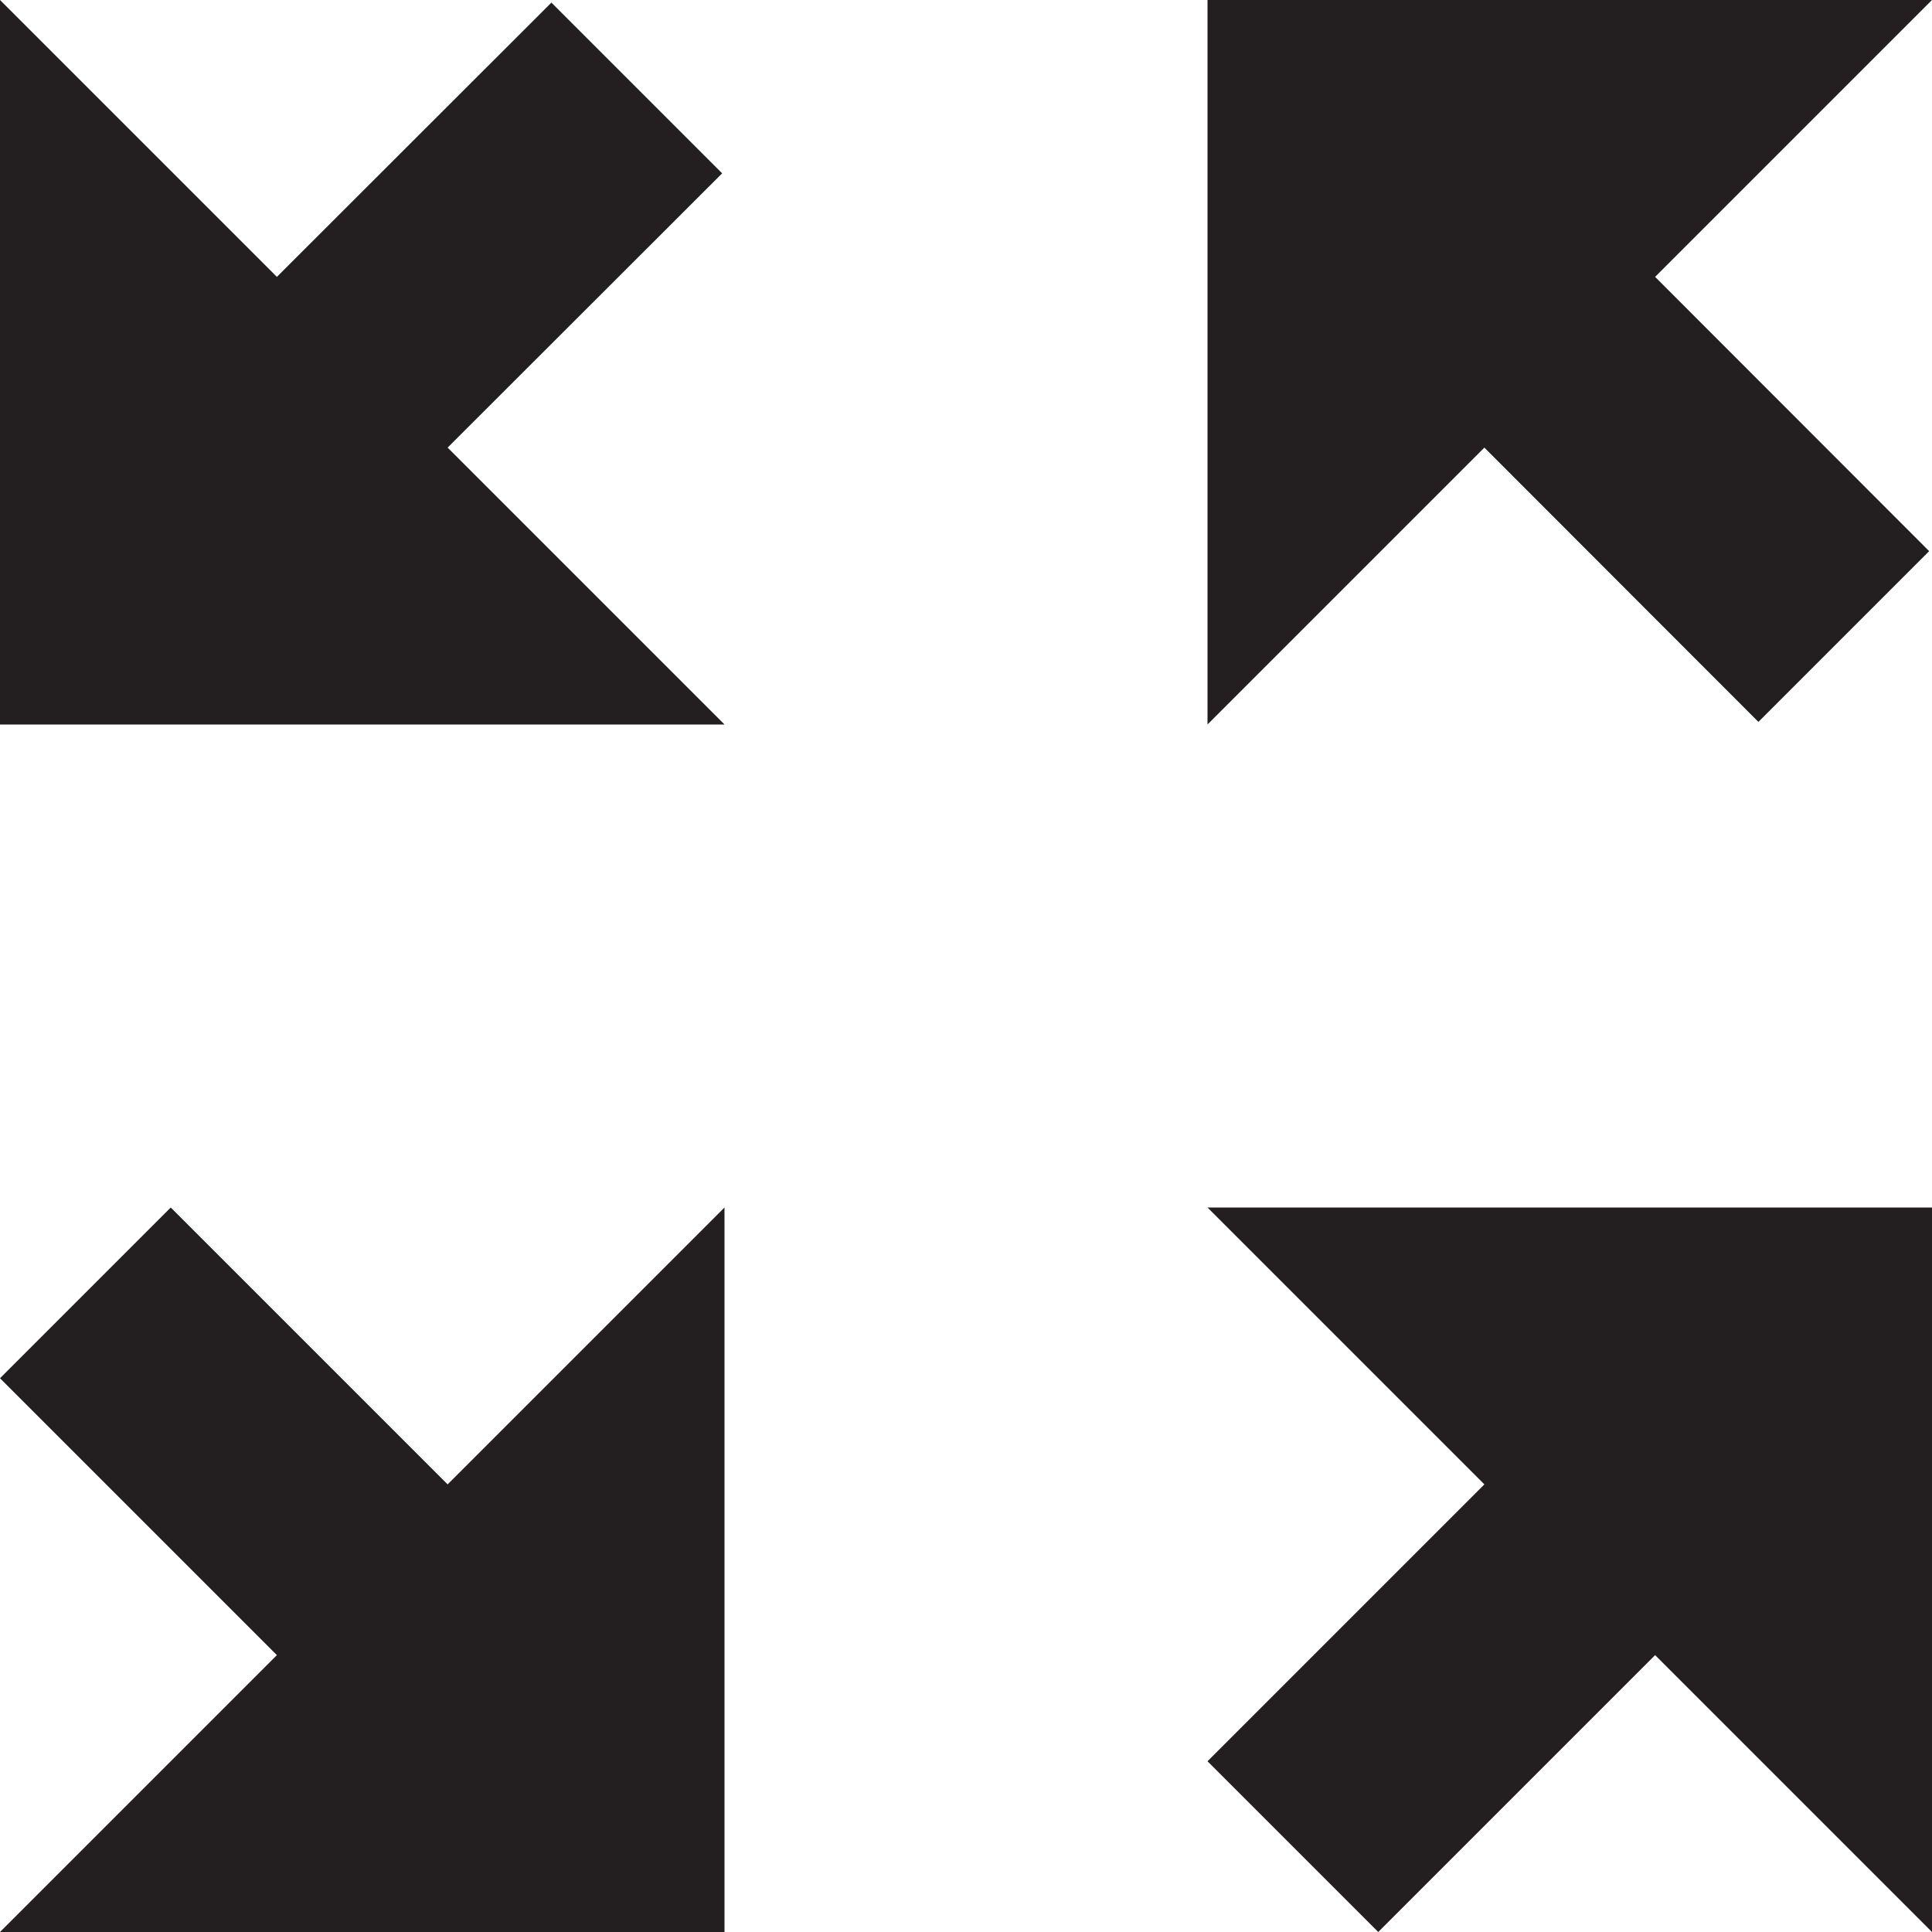
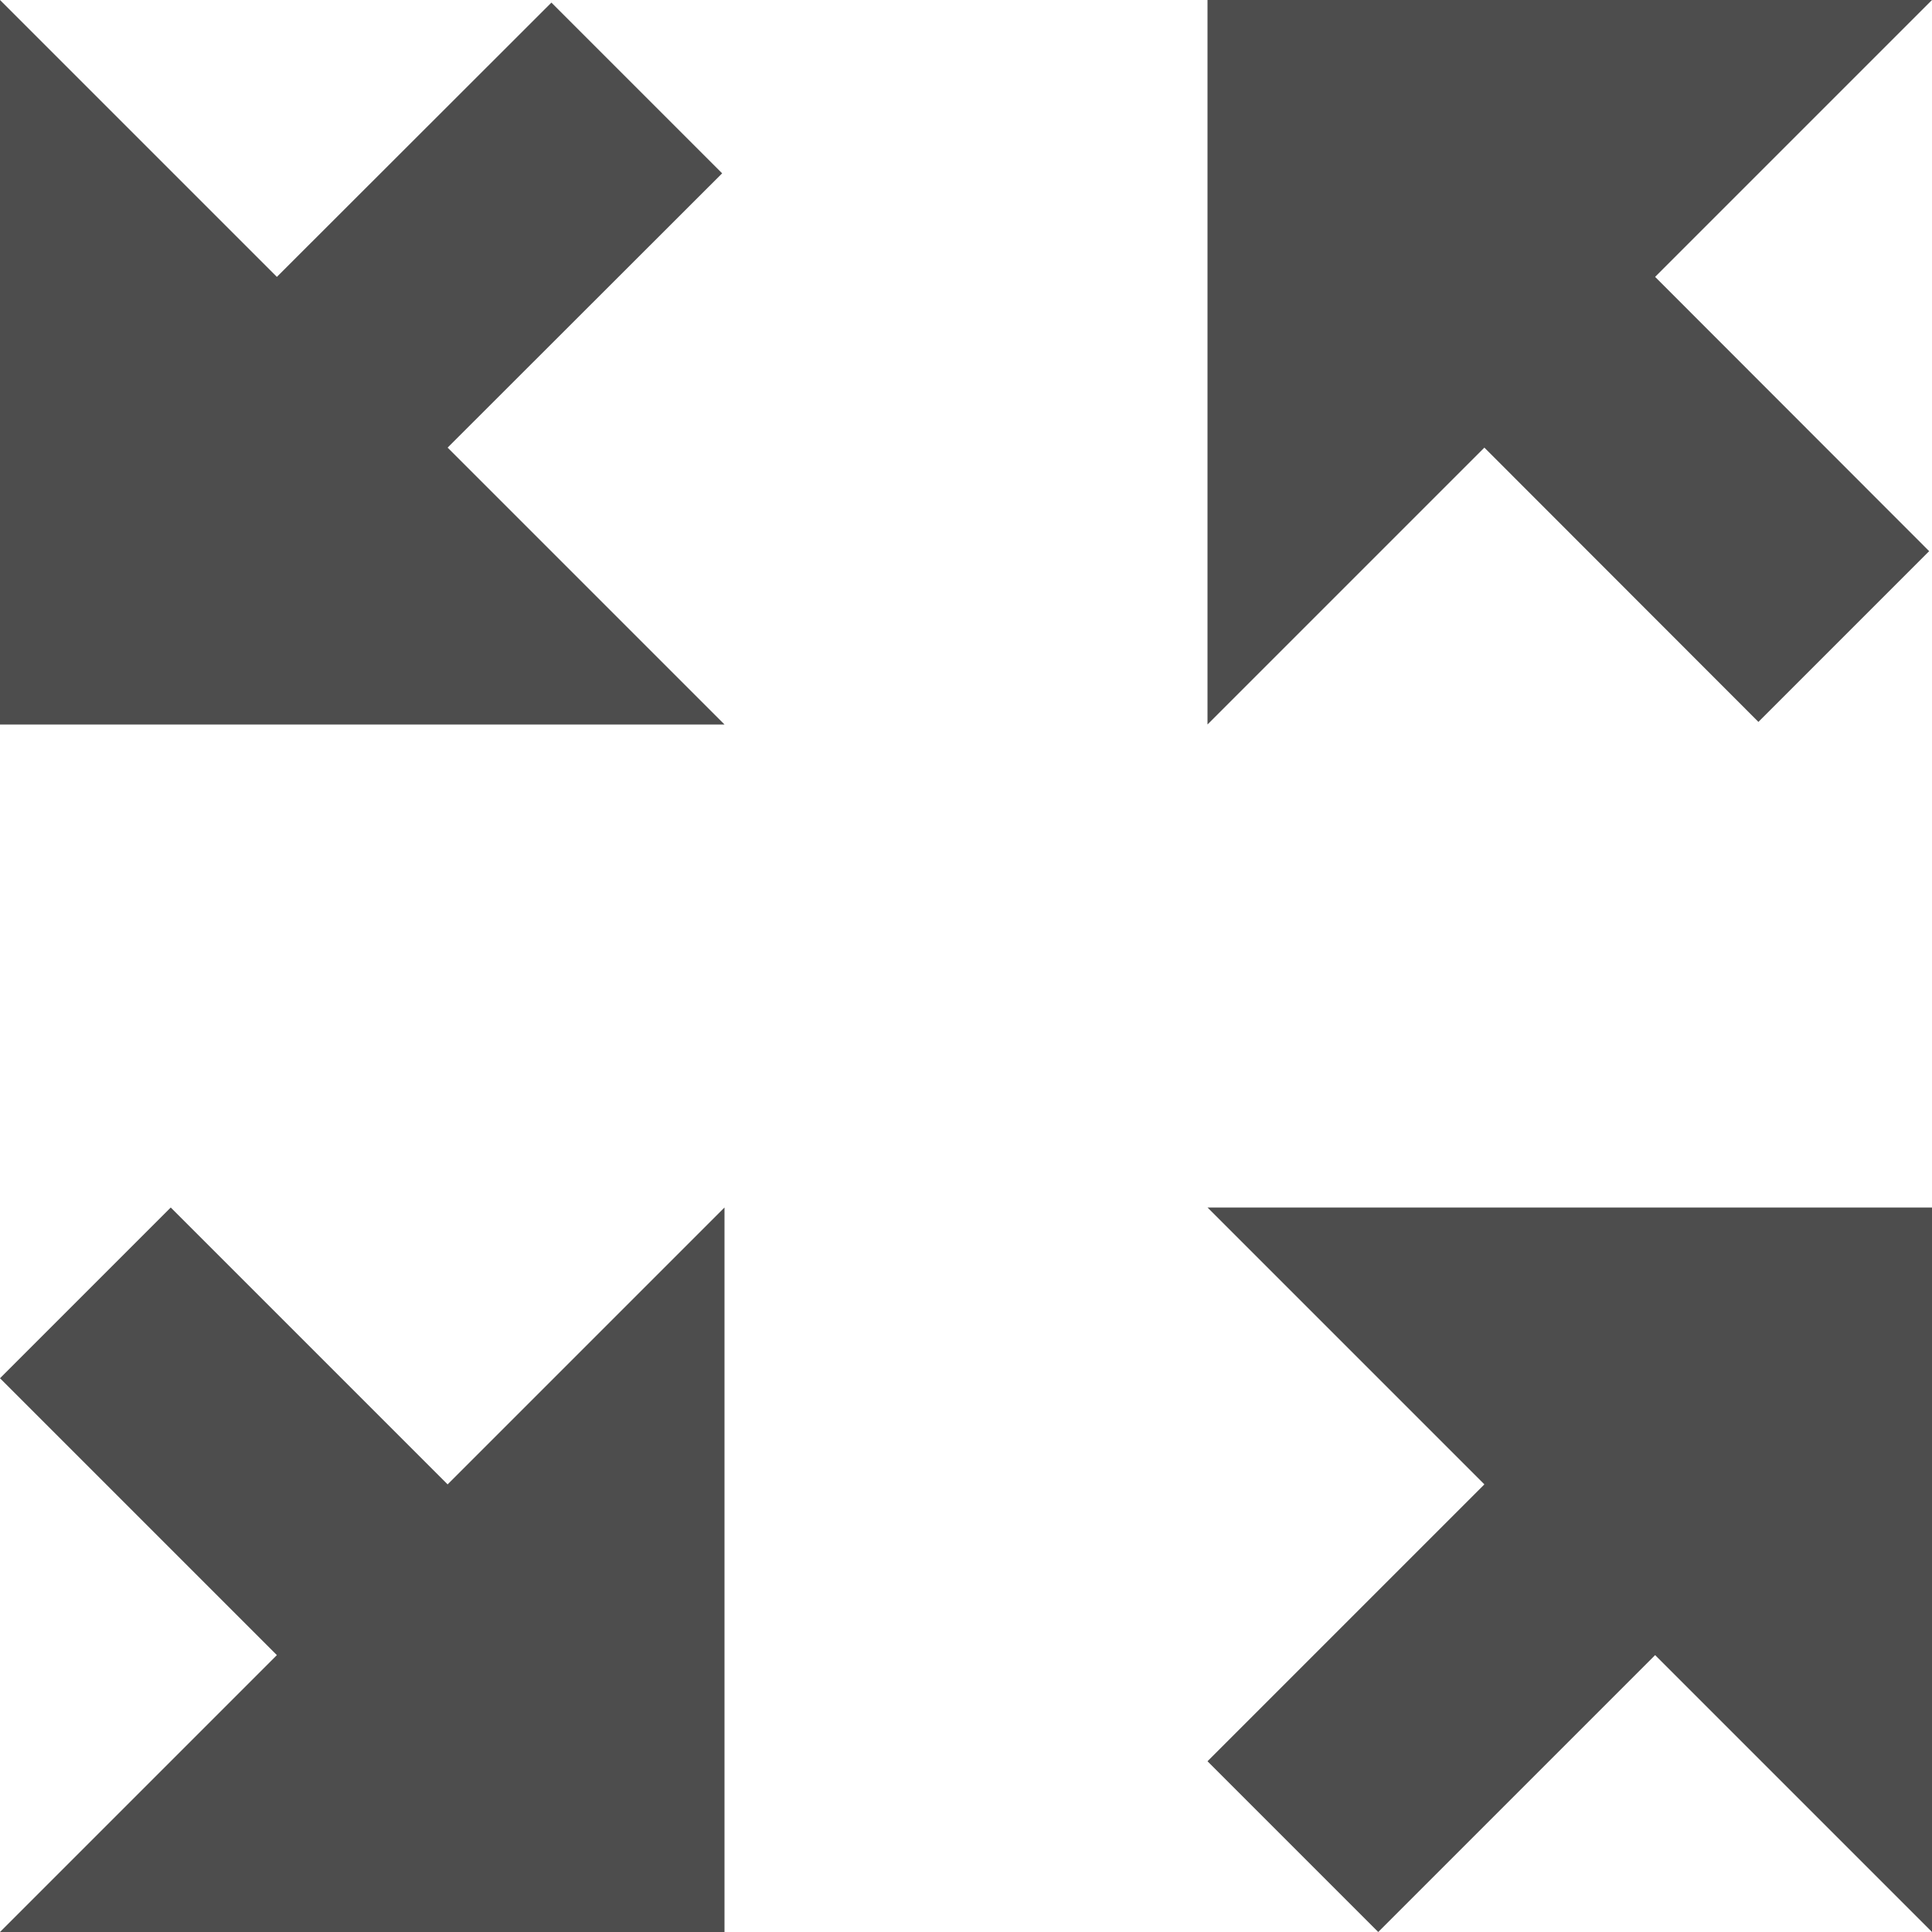
<svg xmlns="http://www.w3.org/2000/svg" version="1.1" x="0px" y="0px" width="32px" height="32px" viewBox="0 0 32 32" enable-background="new 0 0 32 32" xml:space="preserve" id="svg2">
  <defs id="defs18" />
  <g id="Layer_1">
</g>
-   <g id="fullscreen_x5F_exit_x5F_32x32">
-     <g id="g6">
-       <polygon points="27.414,24.586 32,20 20,20 20,32 24.586,27.414 29.172,32 32,29.172 " id="polygon8" transform="matrix(-1,0,0,1,52,0)" style="fill:#231f20" />
-       <polygon points="7.414,4.586 2.875,0.043 0.047,2.871 4.586,7.414 0,12 12,12 12,0 " id="polygon10" transform="matrix(-1,0,0,-1,32,12)" style="fill:#231f20" />
-       <polygon points="0,20 4.586,24.586 0,29.172 2.828,32 7.414,27.414 12,32 12,20 " id="polygon12" style="fill:#231f20" transform="matrix(1,0,0,-1,0,52)" />
-       <polygon points="20,12 32,12 27.414,7.414 31.961,2.871 29.133,0.043 24.586,4.586 20,0 " id="polygon14" transform="translate(-20,0)" style="fill:#231f20" />
+   <g id="fullscreen_x5F_exit_x5F_32x32" style="fill:#4d4d4d">
+     <g id="g6" style="fill:#4d4d4d">
+       <polygon points="27.414,24.586 32,20 20,20 20,32 24.586,27.414 29.172,32 32,29.172 " id="polygon8" transform="matrix(-1,0,0,1,52,0)" style="fill:#4d4d4d" />
+       <polygon points="7.414,4.586 2.875,0.043 0.047,2.871 4.586,7.414 0,12 12,12 12,0 " id="polygon10" transform="matrix(-1,0,0,-1,32,12)" style="fill:#4d4d4d" />
+       <polygon points="0,20 4.586,24.586 0,29.172 2.828,32 7.414,27.414 12,32 12,20 " id="polygon12" style="fill:#4d4d4d" transform="matrix(1,0,0,-1,0,52)" />
+       <polygon points="20,12 32,12 27.414,7.414 31.961,2.871 29.133,0.043 24.586,4.586 20,0 " id="polygon14" transform="translate(-20,0)" style="fill:#4d4d4d" />
    </g>
  </g>
</svg>
